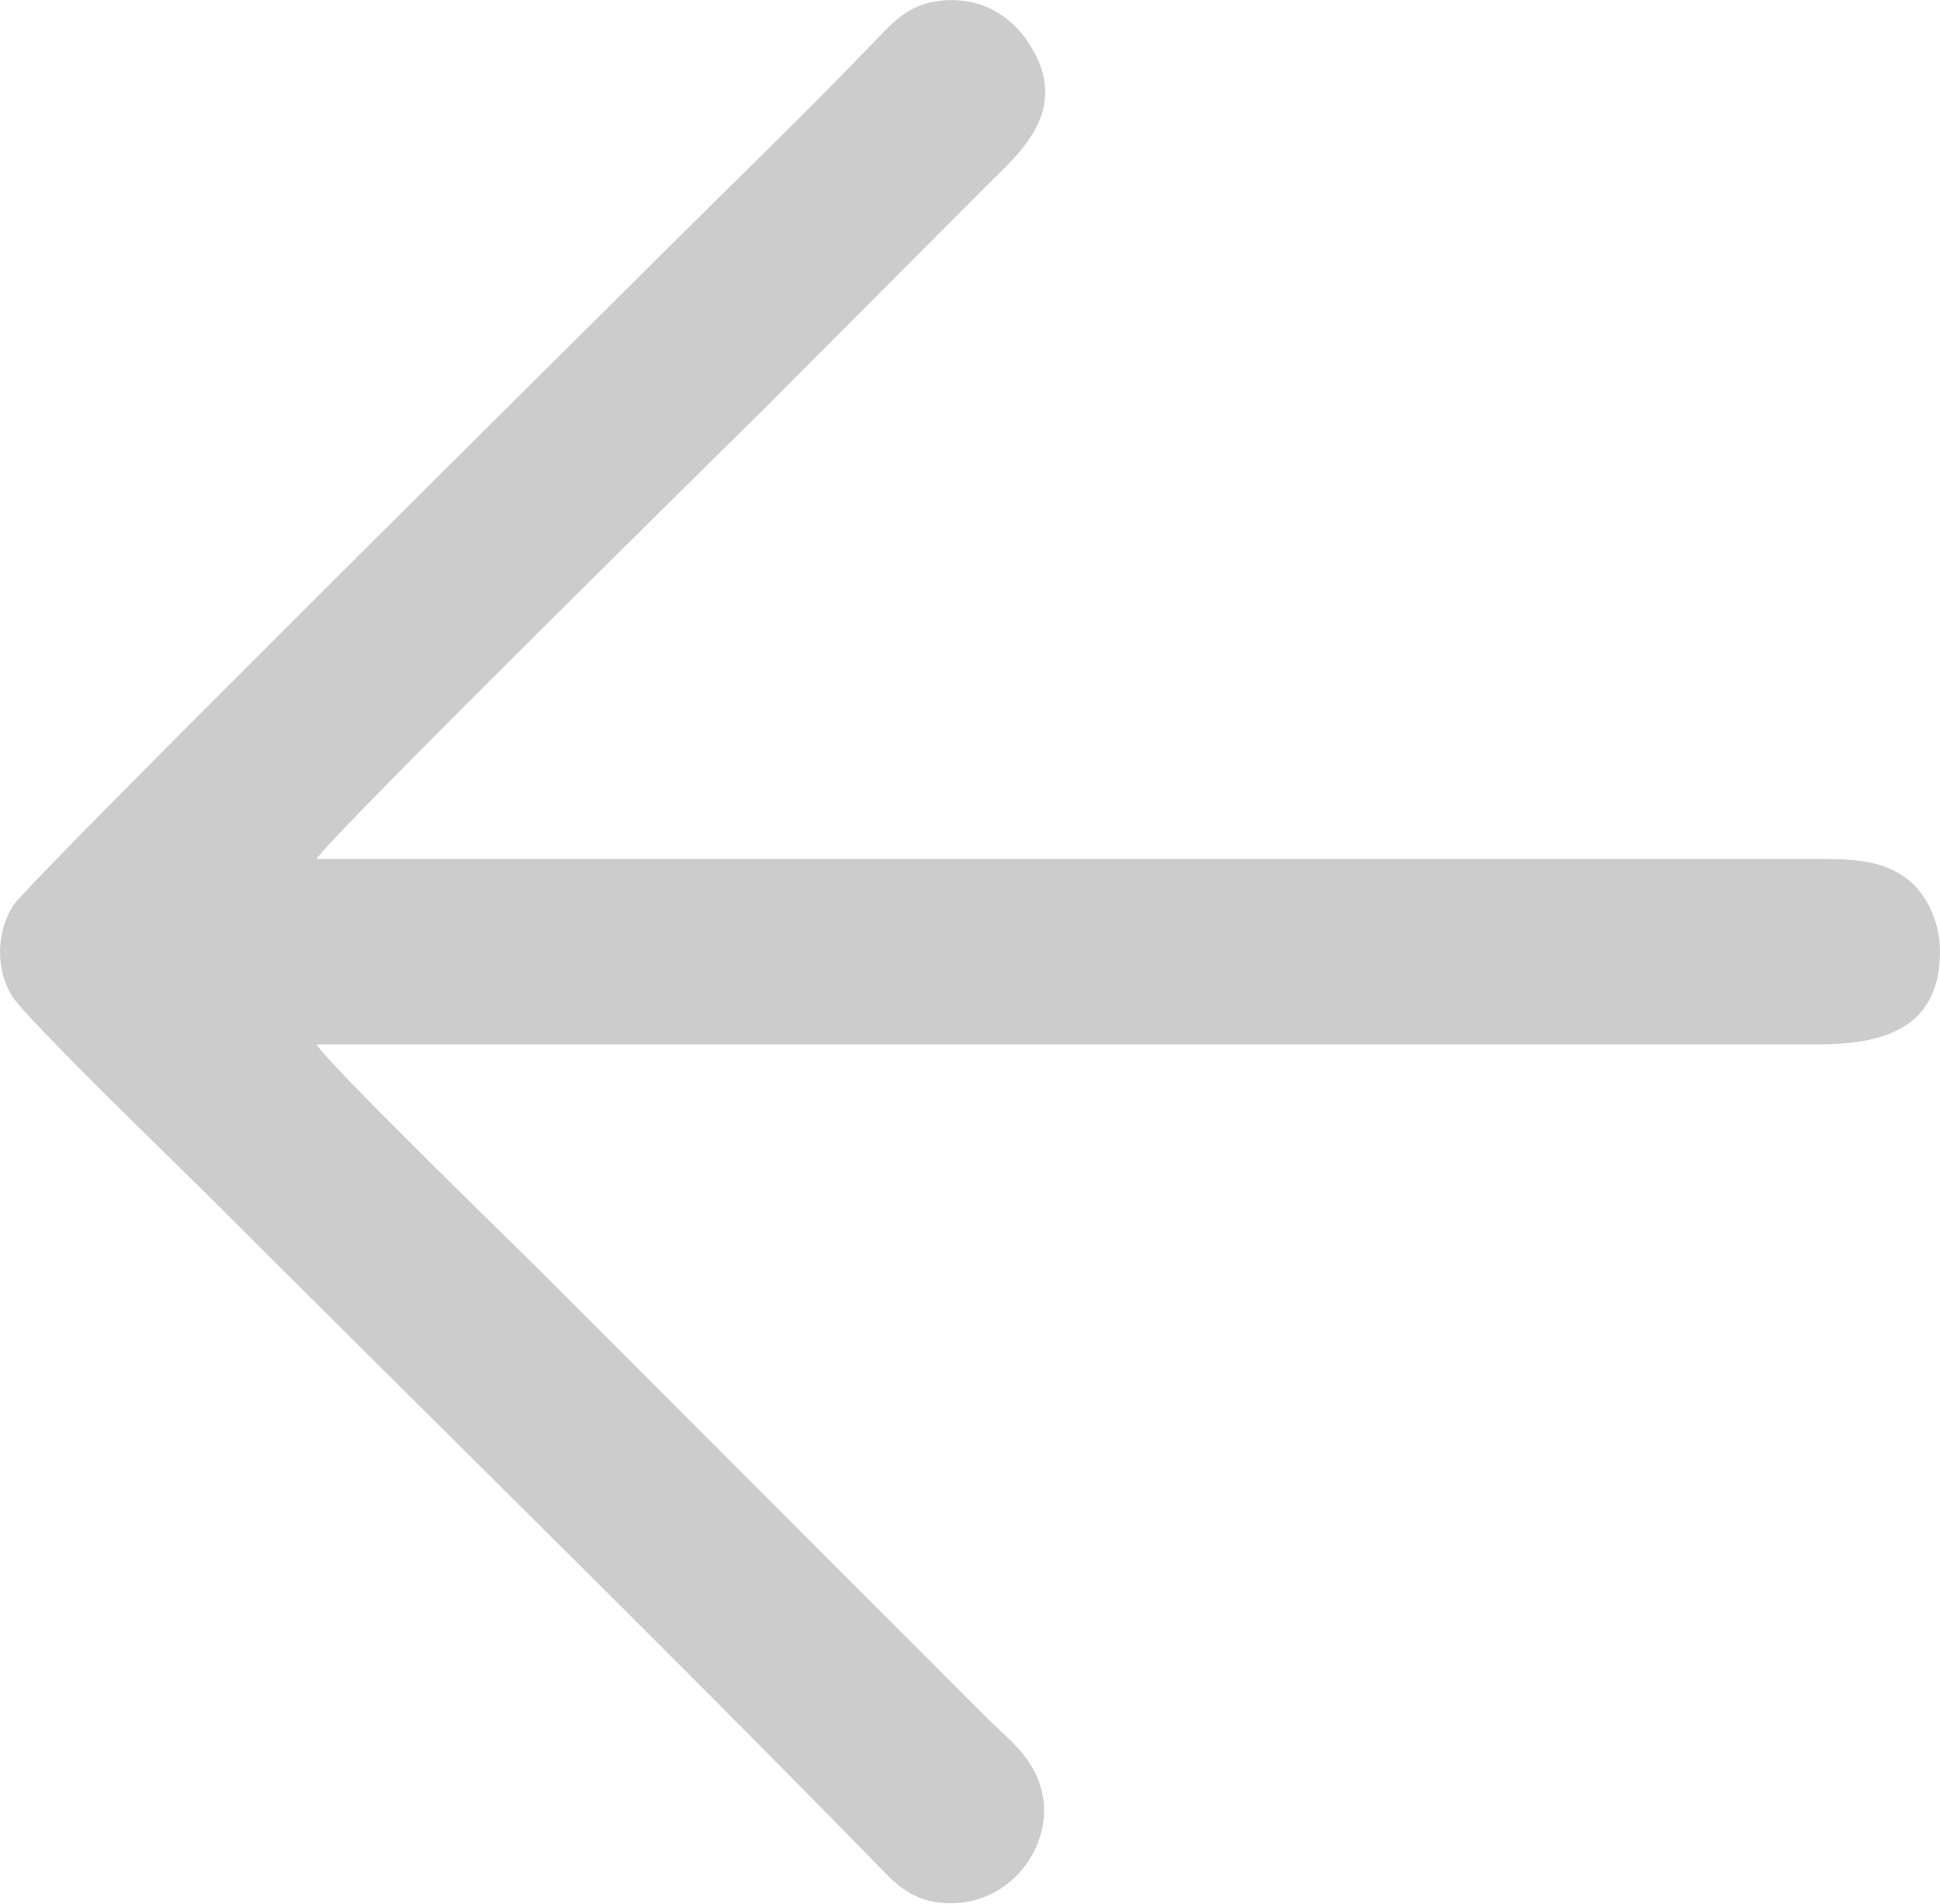
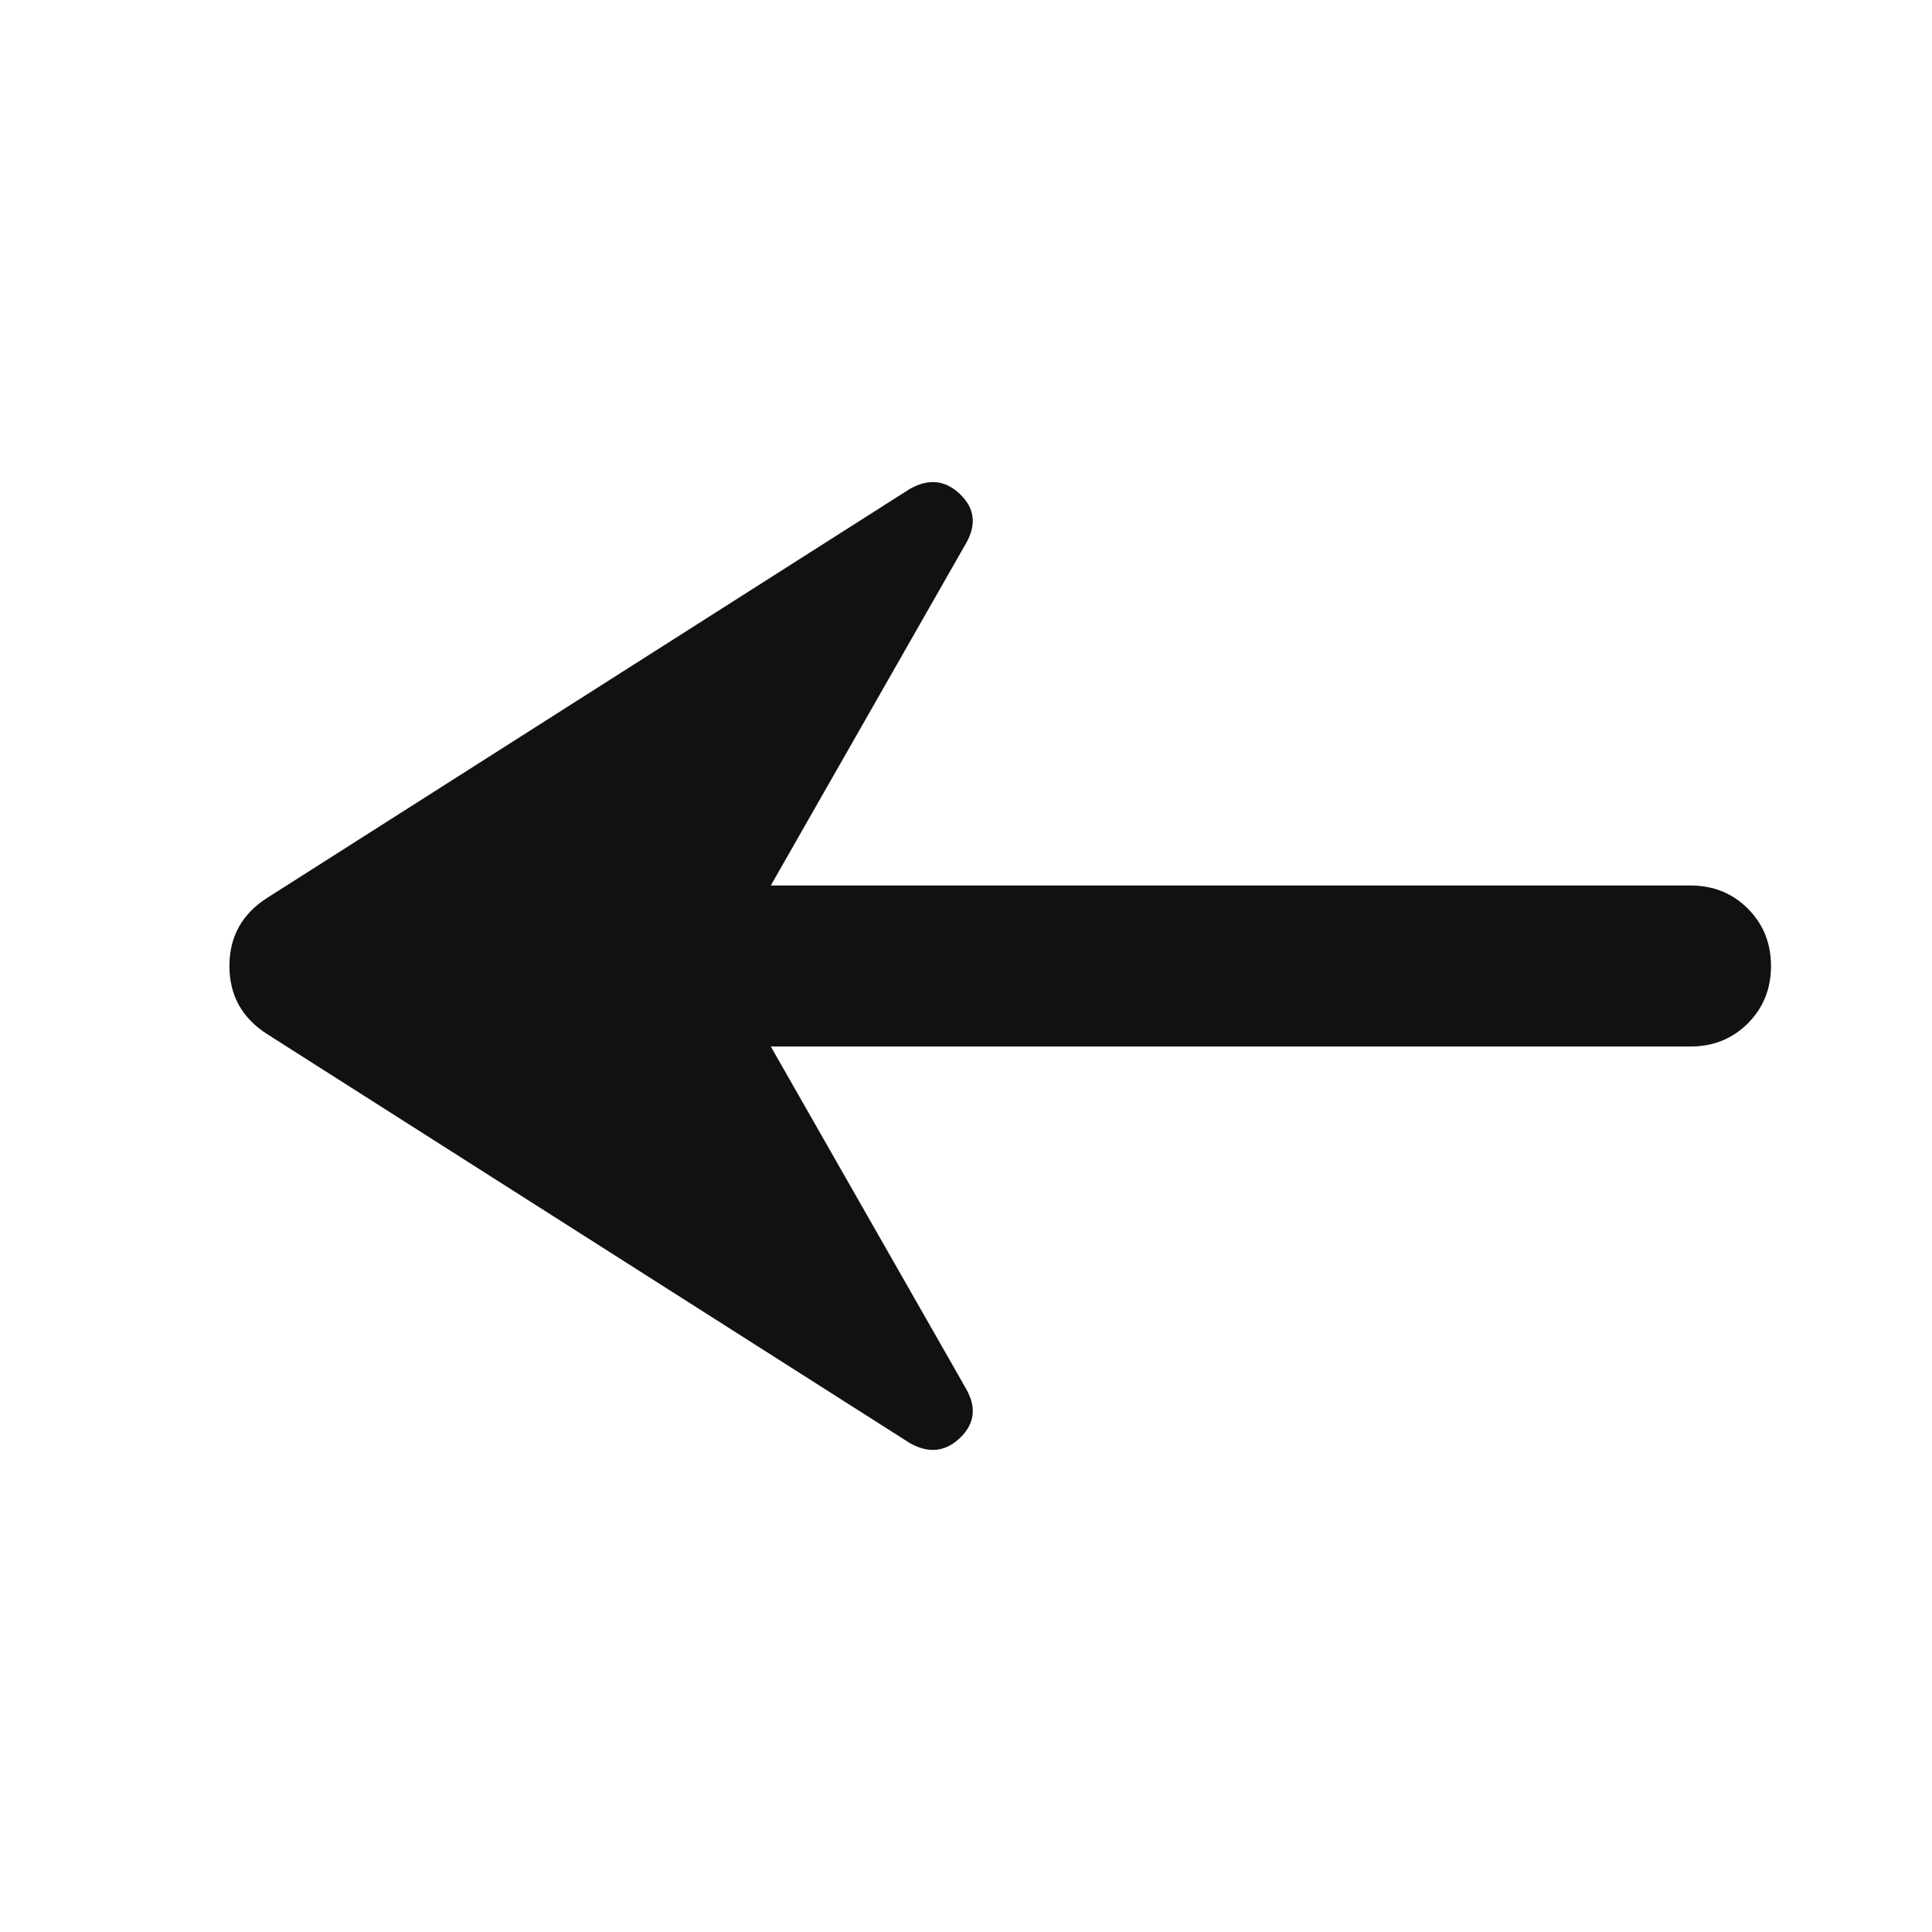
- <svg xmlns="http://www.w3.org/2000/svg" xml:space="preserve" width="50in" height="49.044in" version="1.1" style="shape-rendering:geometricPrecision; text-rendering:geometricPrecision; image-rendering:optimizeQuality; fill-rule:evenodd; clip-rule:evenodd" viewBox="0 0 9684.52 9498.5">
-   <defs>
-     <style type="text/css">
-    
-     .fil0 {fill:#CCCCCC}
-    
-   </style>
-   </defs>
-   <g id="Layer_x0020_1">
-     <path class="fil0" d="M1580.38 5212l7488.68 0.02c305.69,0.33 615.38,-63.05 615.47,-462.77 0.03,-154.71 -70.78,-290.45 -161.69,-361.19 -116.39,-90.56 -254.38,-101.86 -438.36,-101.58l-7504.1 0.03c47.51,-93.83 2156.7,-2169.13 2226.42,-2239.02 376.08,-377.03 740.99,-742.52 1117.06,-1119.53 163.15,-163.56 441.03,-386.69 199.13,-731.43 -64.52,-91.95 -183.3,-191.59 -357.47,-196.32 -198.56,-5.39 -290.49,91.9 -381.68,187.2 -364.44,380.85 -744.53,744.37 -1118.38,1118.23 -236.95,236.95 -3129.93,3099.14 -3201.49,3215.72 -82,133.59 -86.42,310.59 -5.91,446.26 65.02,109.58 854.2,872.04 963.1,980.94 1110.56,1110.56 2264.4,2239.48 3355.04,3354.76 87.03,89 171.33,190.02 358.52,195.01 328.7,8.76 554.75,-324.95 452.36,-605.18 -53.33,-145.96 -166.4,-225.55 -255.51,-314.89l-2235.92 -2237.27c-93.5,-93.46 -1072.97,-1045.48 -1115.26,-1129z" />
-   </g>
+ <svg xmlns="http://www.w3.org/2000/svg" height="24px" viewBox="0 -960 960 960" width="24px" fill="#111">
+   <path d="m383-440 97 170q8 14-3 24.5t-25 2.5L133-446q-19-12-19-34t19-34l319-203q14-8 25 2.5t3 24.5l-97 170h457q17 0 28.5 11.5T880-480q0 17-11.5 28.5T840-440H383Z" />
</svg>
